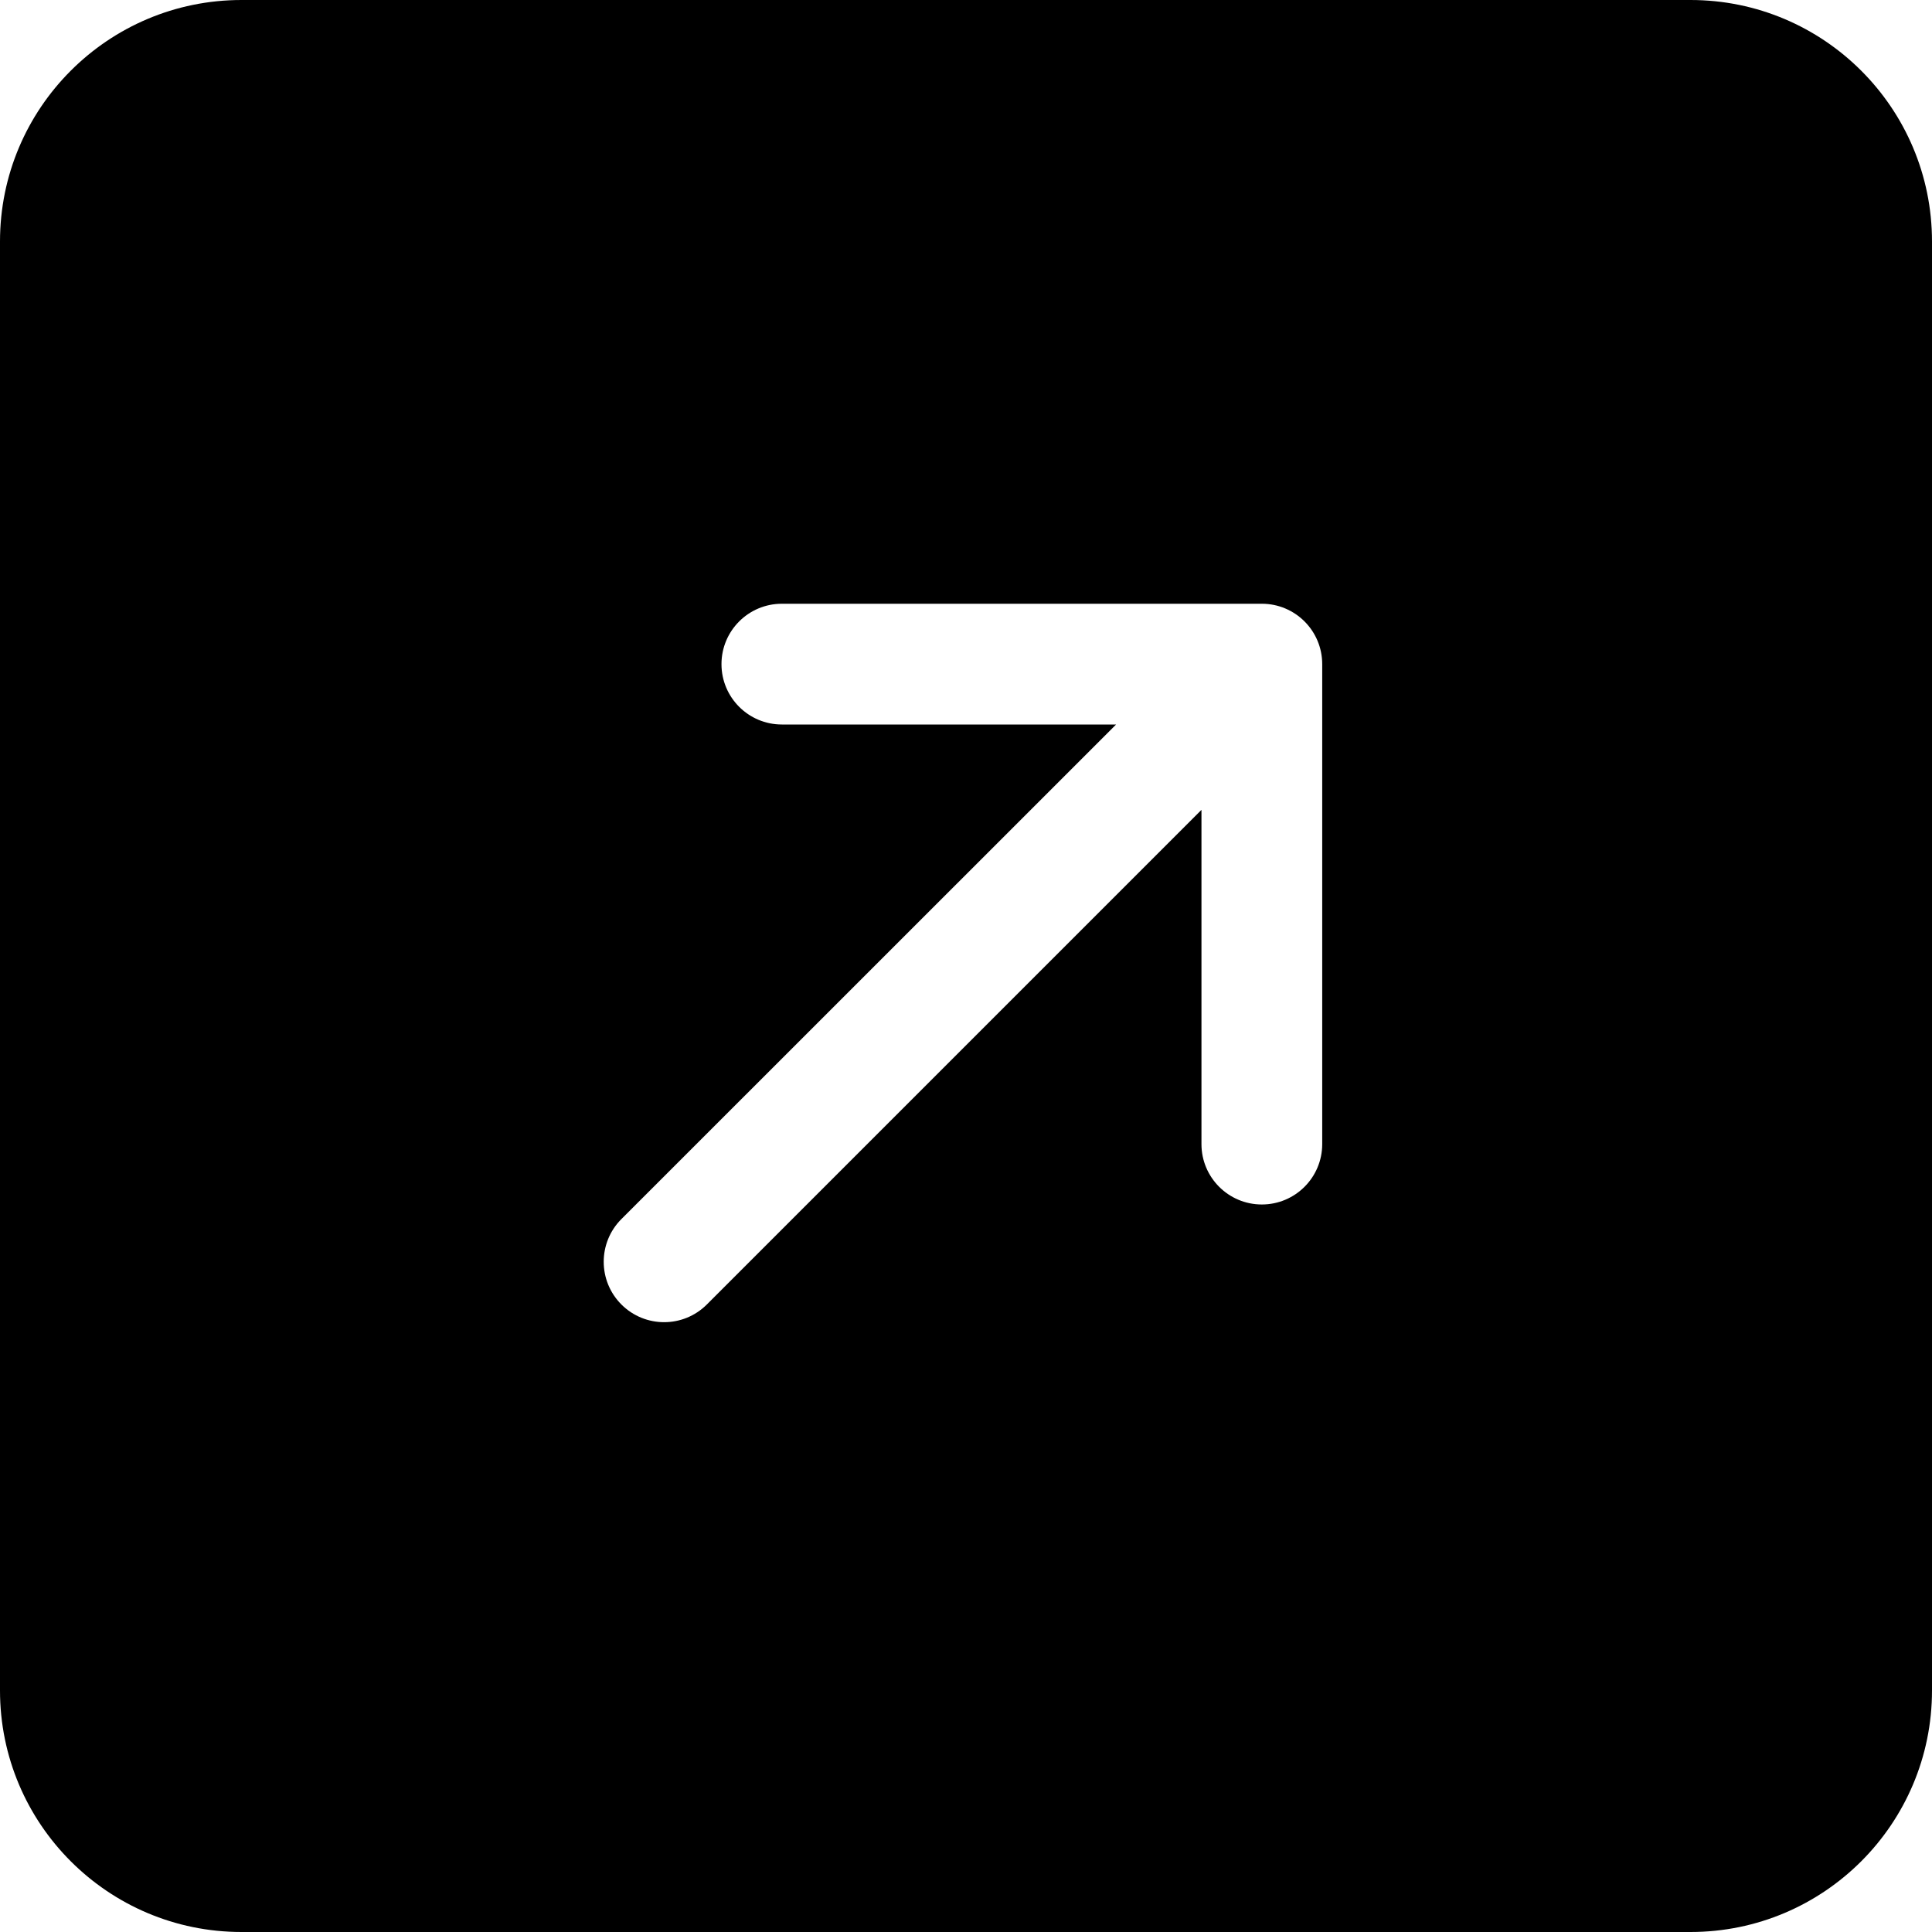
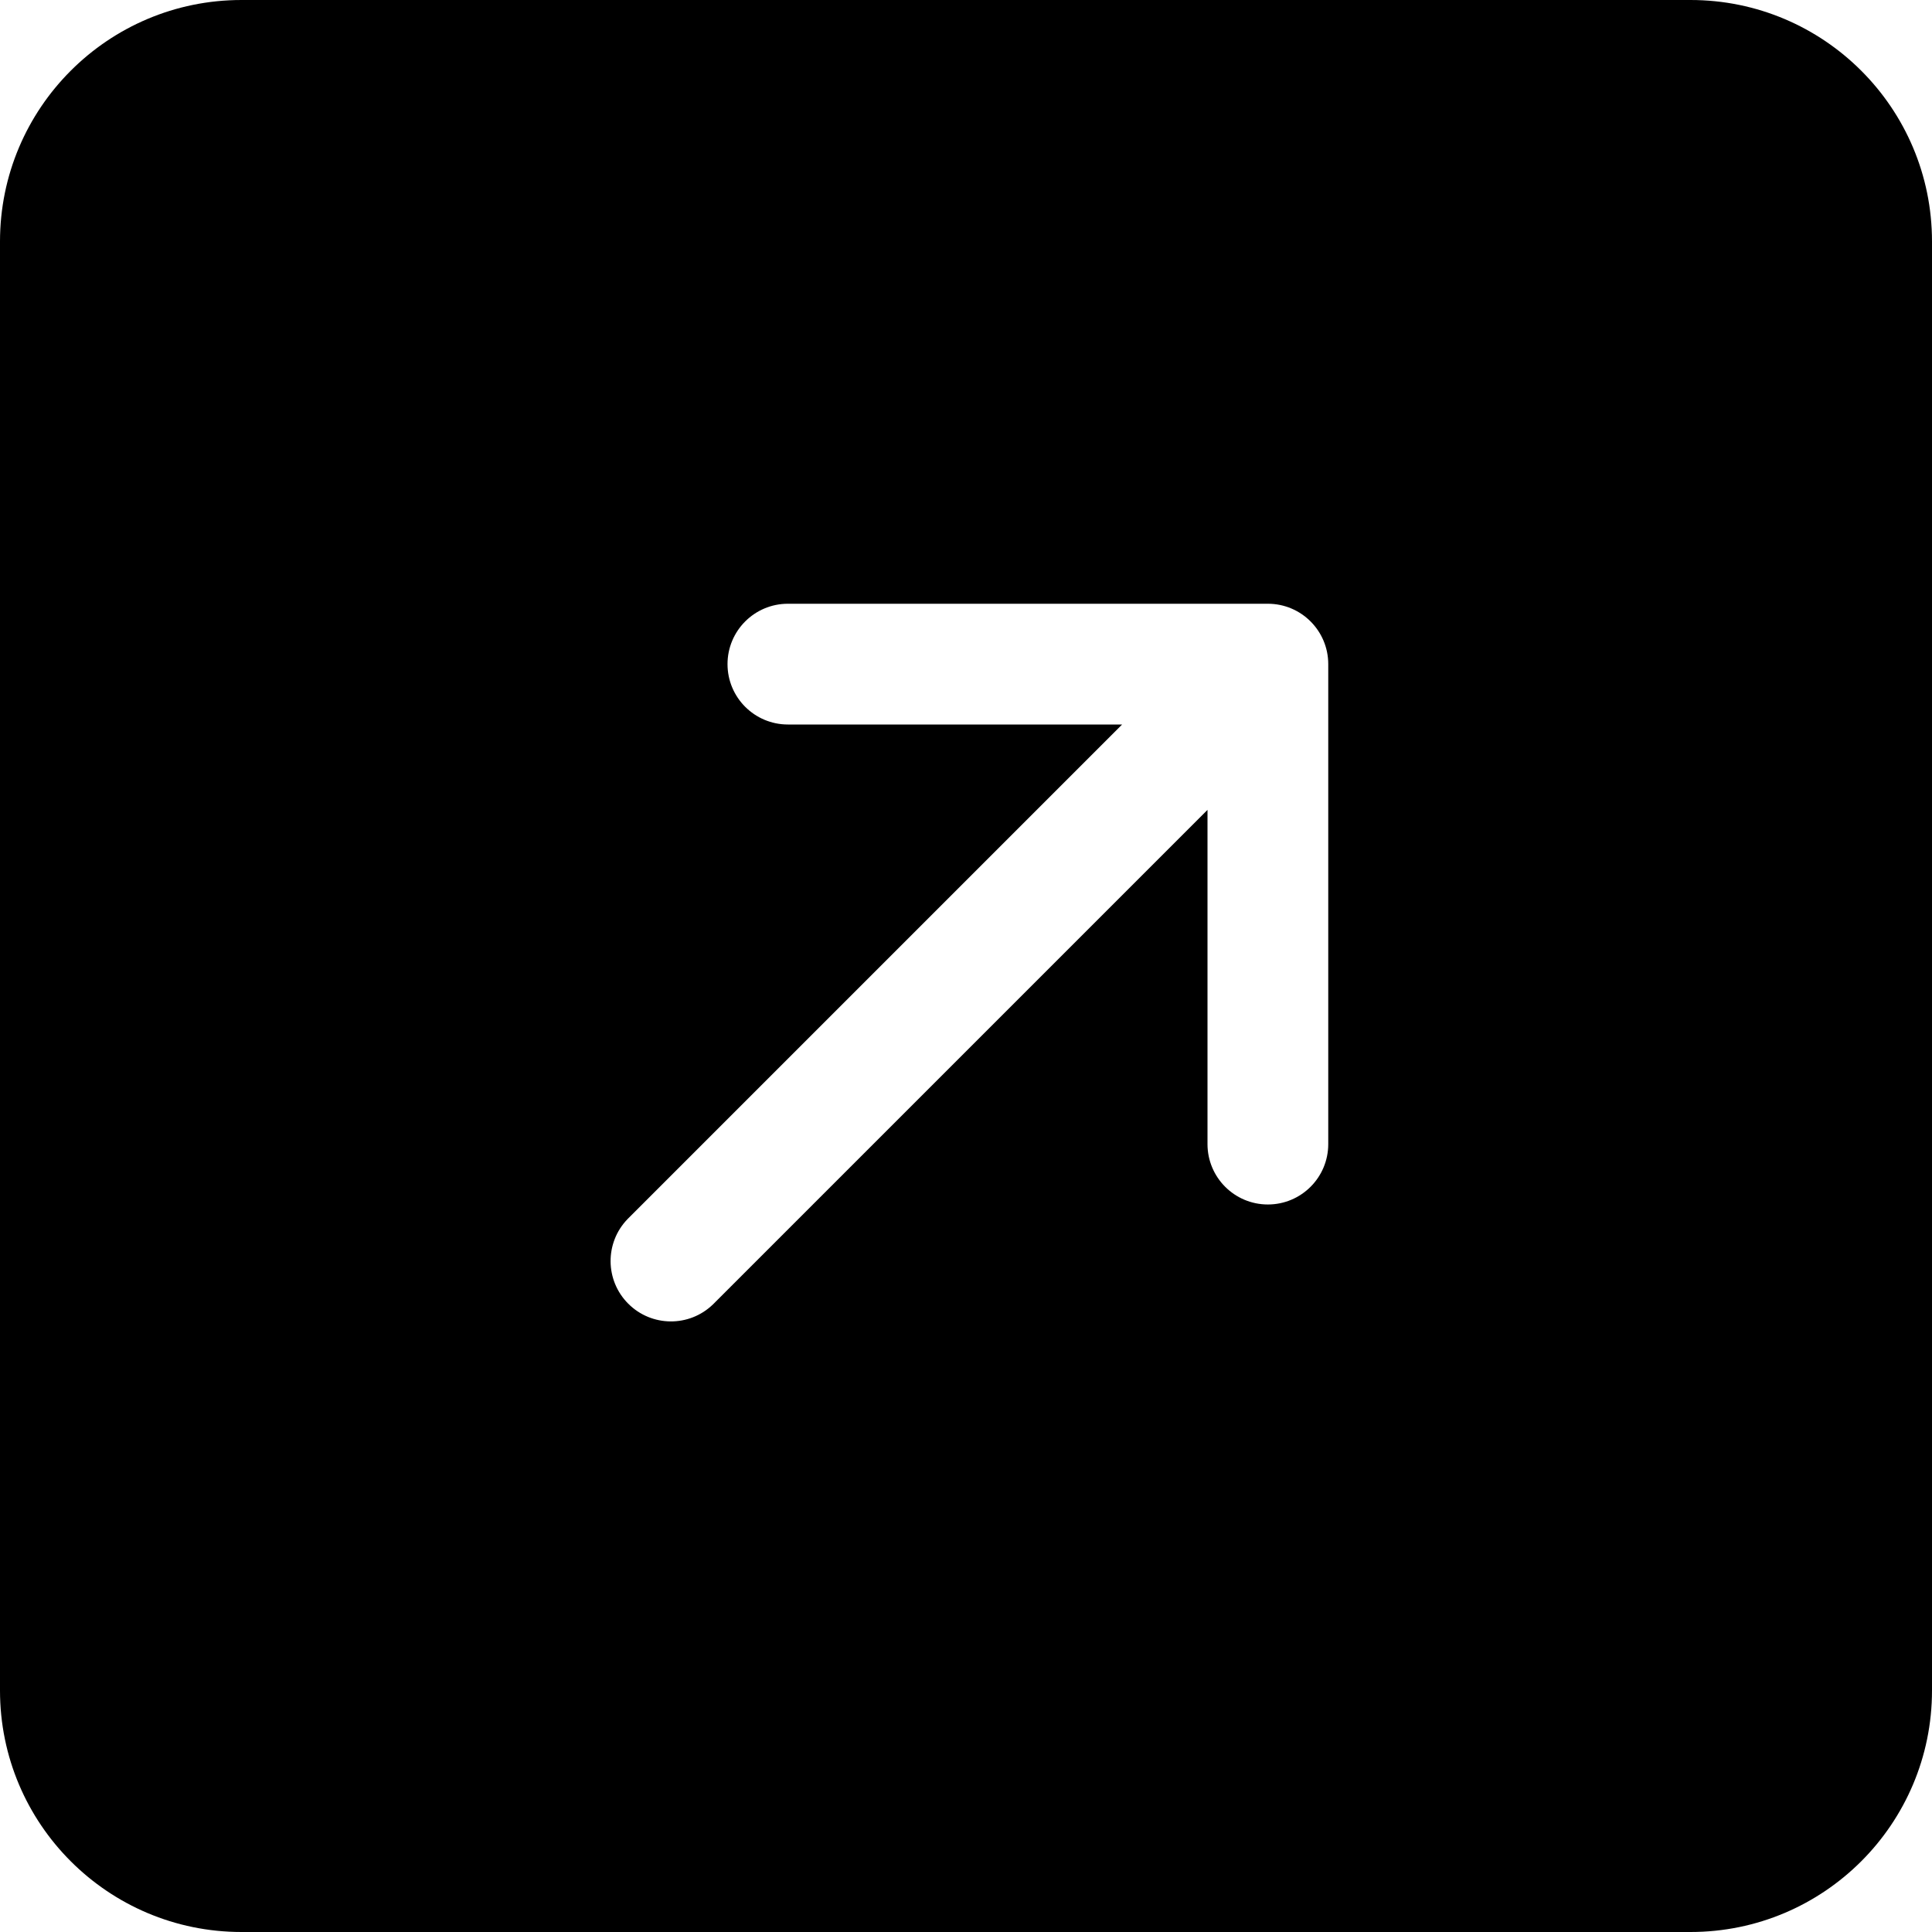
<svg xmlns="http://www.w3.org/2000/svg" width="16" height="16" fill="currentColor" class="bi bi-arrow-up-right-square-fill" viewBox="0 0 16 16">
-   <path fill-rule="evenodd" d="M2 0a2 2 0 0 0-2 2v12a2 2 0 0 0 2 2h12a2 2 0 0 0 2-2V2a2 2 0 0 0-2-2H2zm3.854 10.803a.5.5 0 1 1-.708-.707L9.243 6H6.475a.5.5 0 1 1 0-1h3.975a.5.5 0 0 1 .5.5v3.975a.5.5 0 1 1-1 0V6.707l-4.096 4.096z" />
+   <path d="M14 0a2 2 0 0 1 2 2v12a2 2 0 0 1-2 2H2a2 2 0 0 1-2-2V2a2 2 0 0 1 2-2h12zM5.904 10.803L10 6.707v2.768a.5.5 0 0 0 1 0V5.5a.5.5 0 0 0-.5-.5H6.525a.5.5 0 1 0 0 1h2.768l-4.096 4.096a.5.5 0 0 0 .707.707z" />
</svg>
